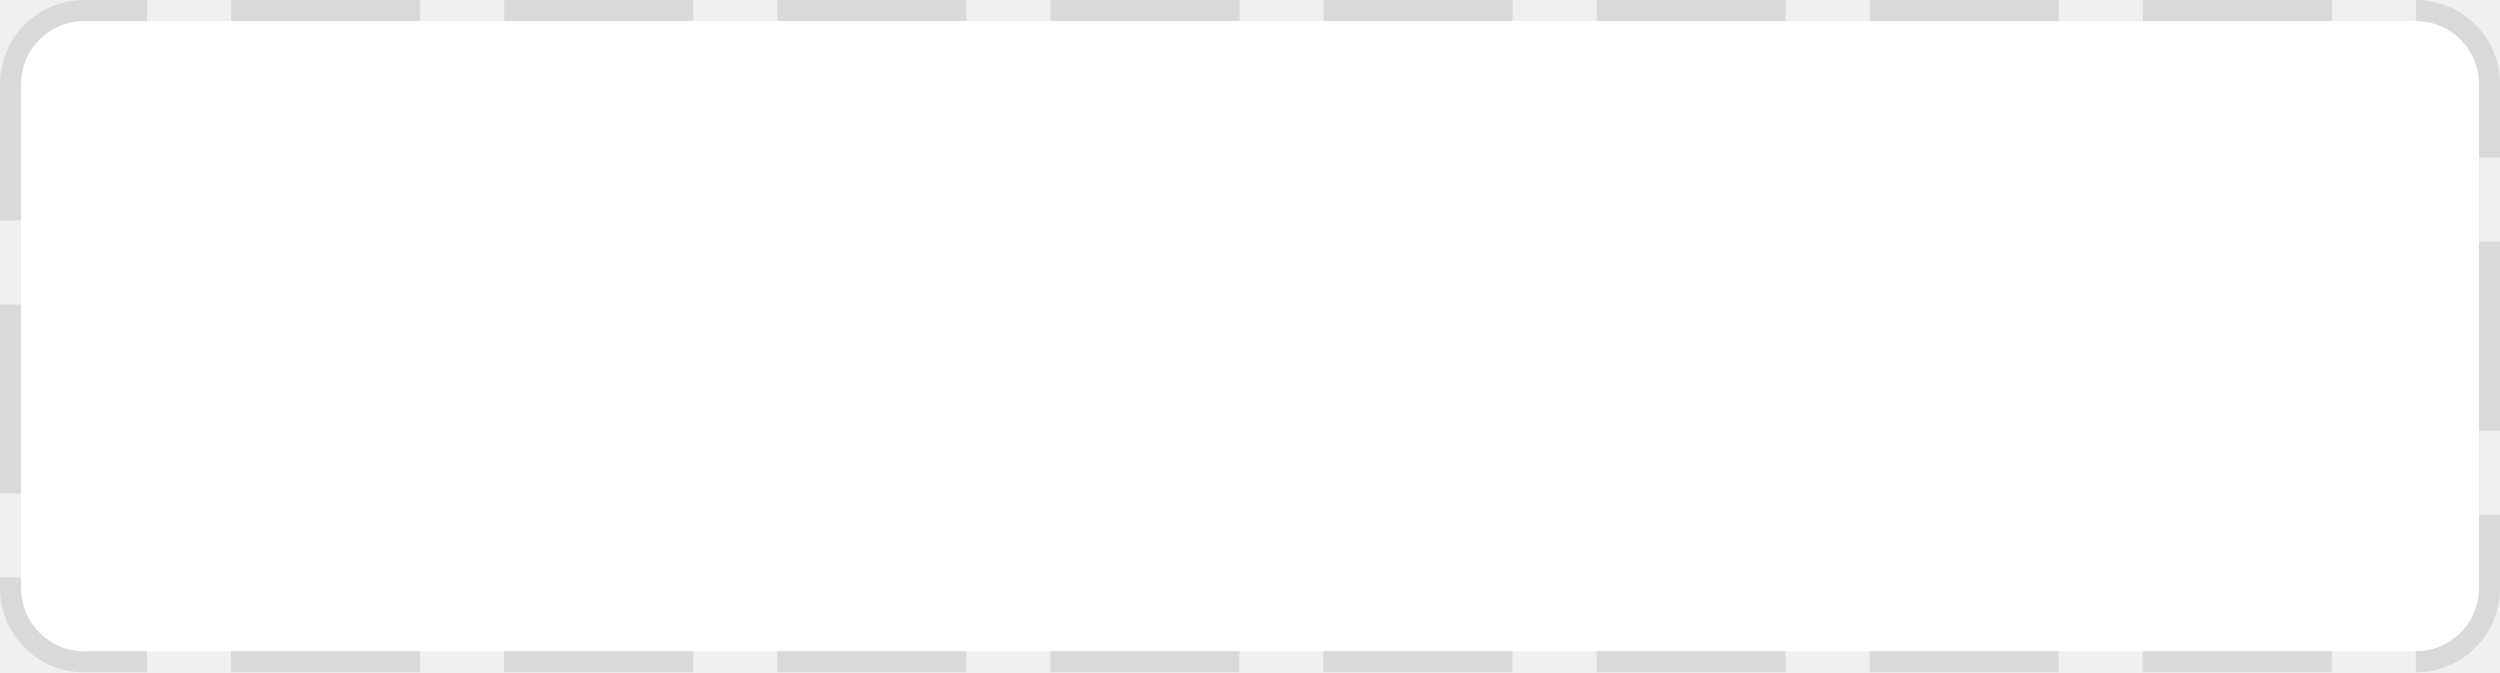
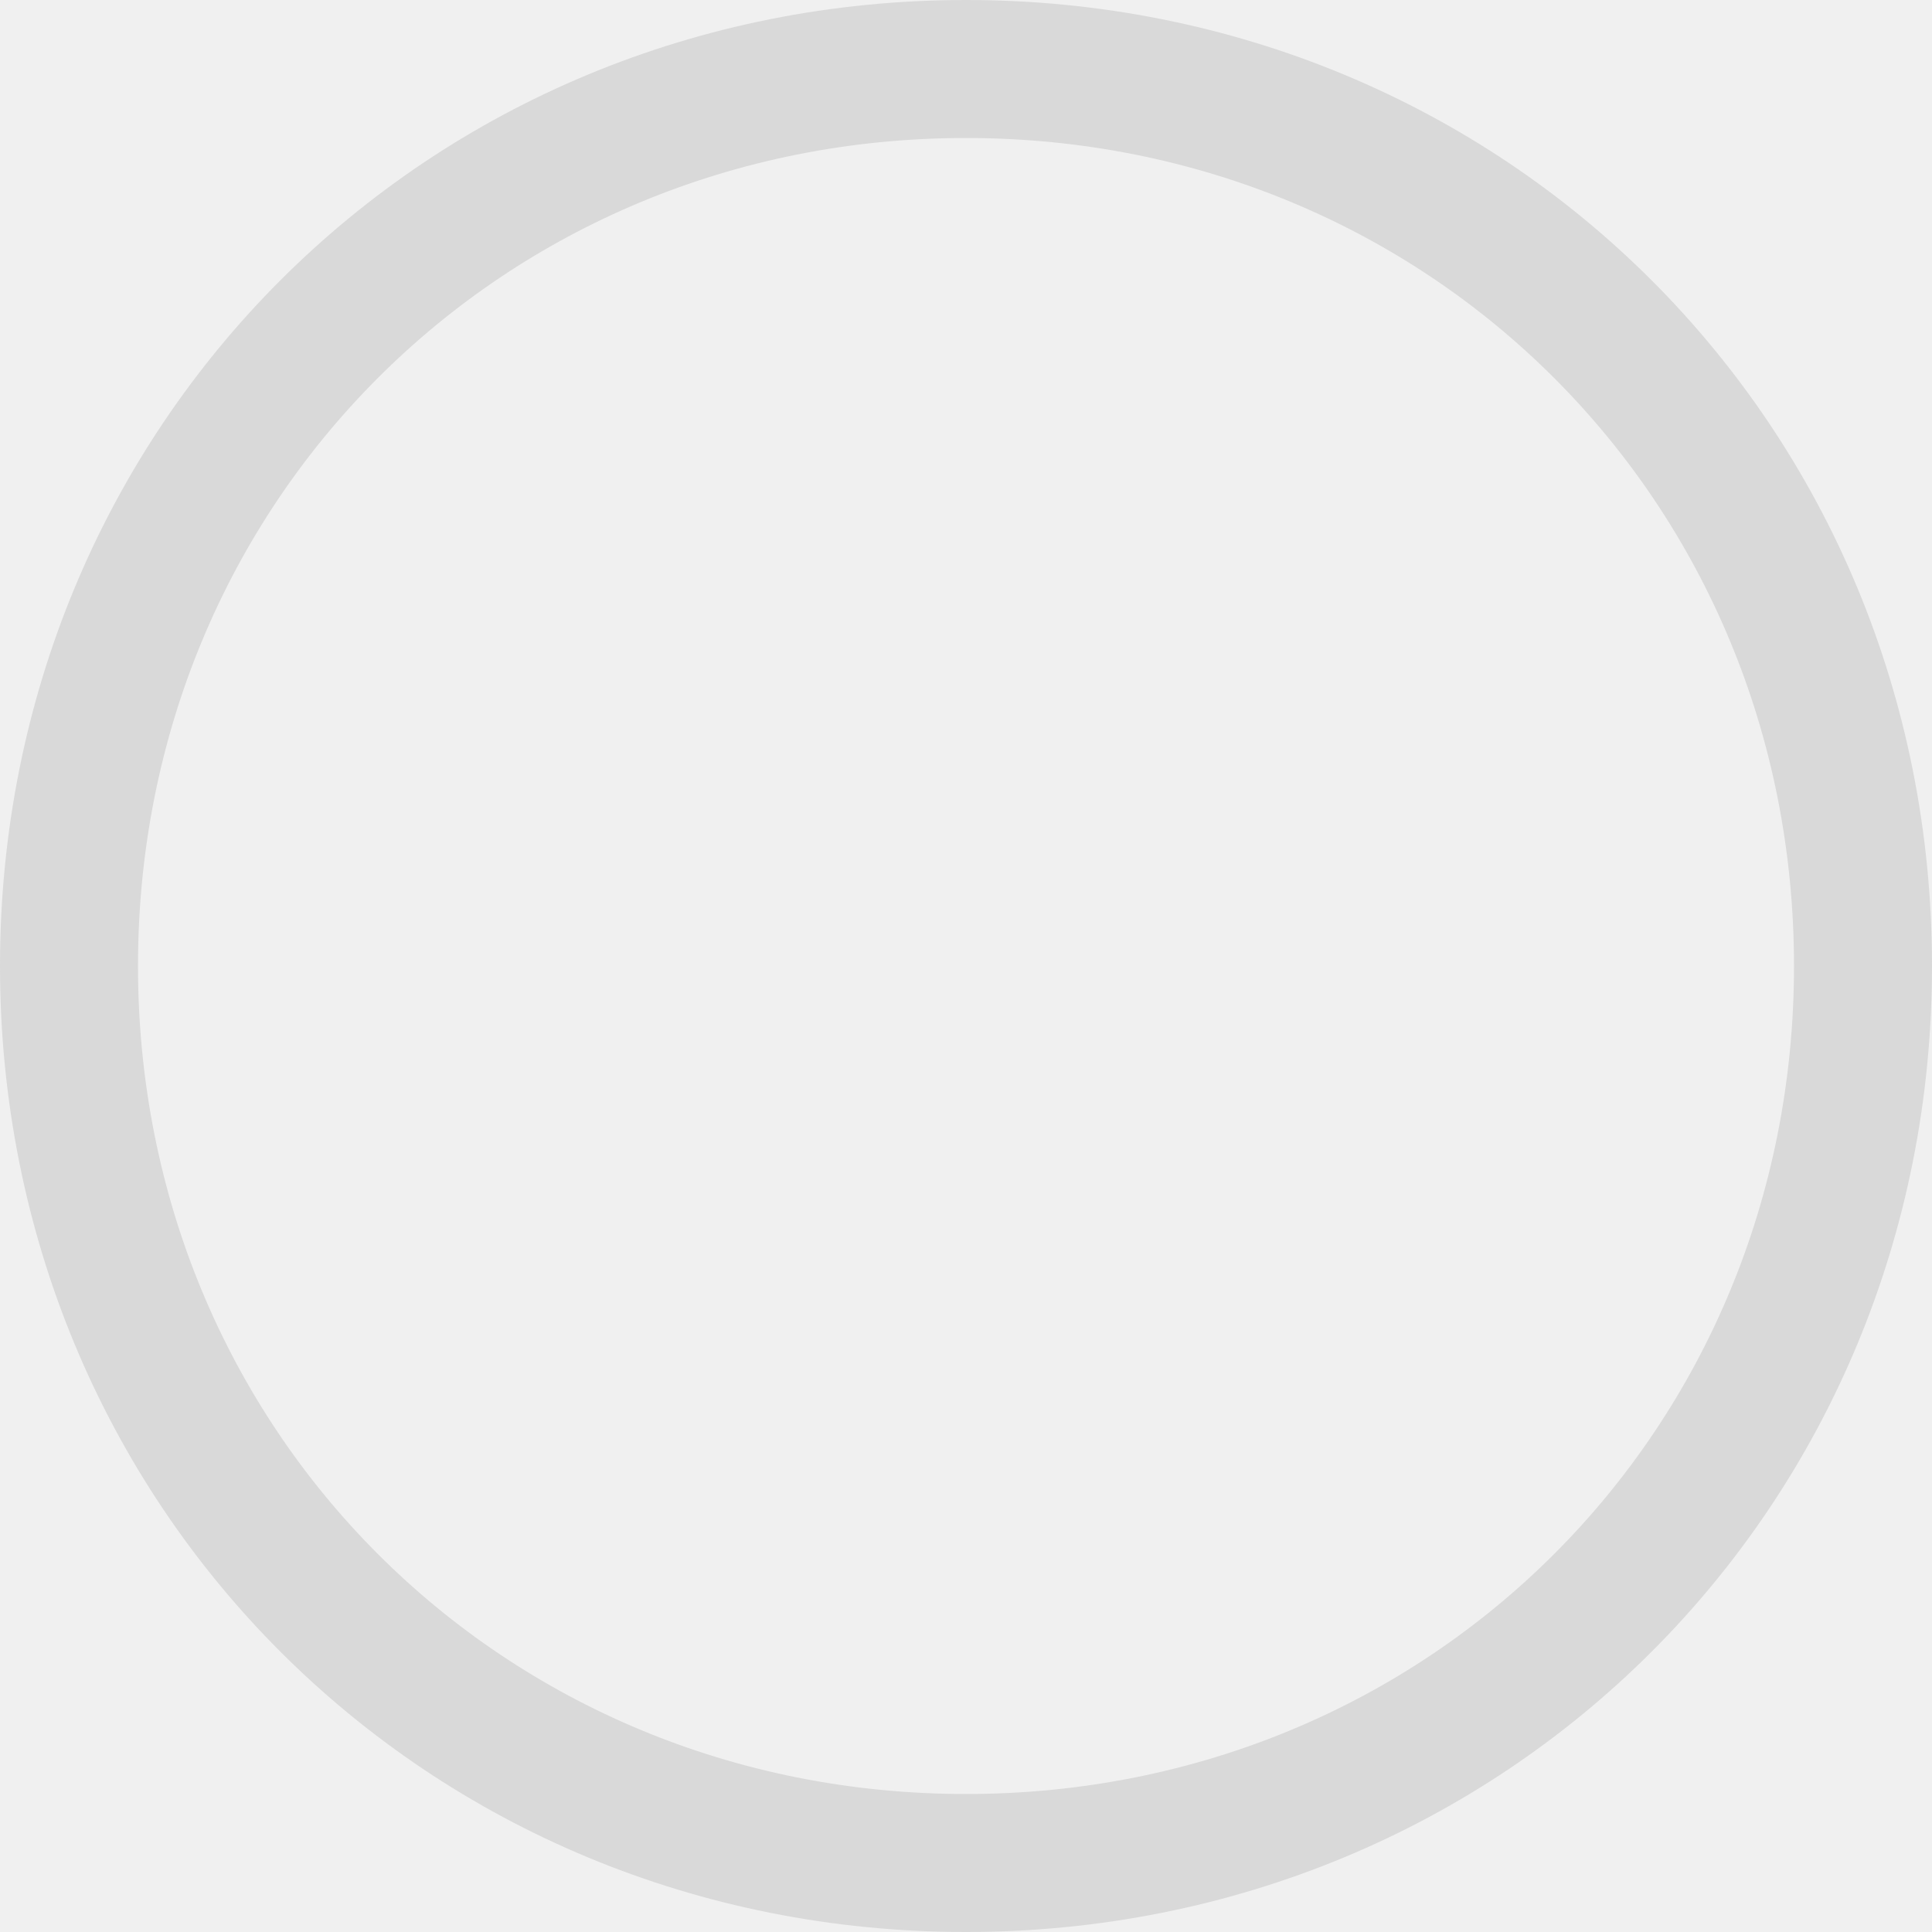
- <svg xmlns="http://www.w3.org/2000/svg" version="1.1" width="119px" height="32px">
-   <g transform="matrix(1 0 0 1 -246 -233 )">
-     <path d="M 247 237  A 3 3 0 0 1 250 234 L 361 234  A 3 3 0 0 1 364 237 L 364 261  A 3 3 0 0 1 361 264 L 250 264  A 3 3 0 0 1 247 261 L 247 237  Z " fill-rule="nonzero" fill="#ffffff" stroke="none" />
-     <path d="M 246.5 237  A 3.5 3.5 0 0 1 250 233.5 L 361 233.5  A 3.5 3.5 0 0 1 364.5 237 L 364.5 261  A 3.5 3.5 0 0 1 361 264.5 L 250 264.5  A 3.5 3.5 0 0 1 246.5 261 L 246.5 237  Z " stroke-width="1" stroke-dasharray="9,4" stroke="#d9d9d9" fill="none" stroke-dashoffset="0.5" />
+ <svg xmlns="http://www.w3.org/2000/svg" version="1.1" width="14px" height="14px">
+   <g transform="matrix(1 0 0 1 -308 -487 )">
+     <path d="M 315 487  C 318.92 487  322 490.08  322 494  C 322 497.92  318.92 501  315 501  C 311.08 501  308 497.92  308 494  C 308 490.08  311.08 487  315 487  Z " fill-rule="nonzero" fill="#ffffff" stroke="none" fill-opacity="0" />
+     <path d="M 315 487.5  C 318.64 487.5  321.5 490.36  321.5 494  C 321.5 497.64  318.64 500.5  315 500.5  C 311.36 500.5  308.5 497.64  308.5 494  C 308.5 490.36  311.36 487.5  315 487.5  Z " stroke-width="1" stroke="#d9d9d9" fill="none" />
  </g>
</svg>
